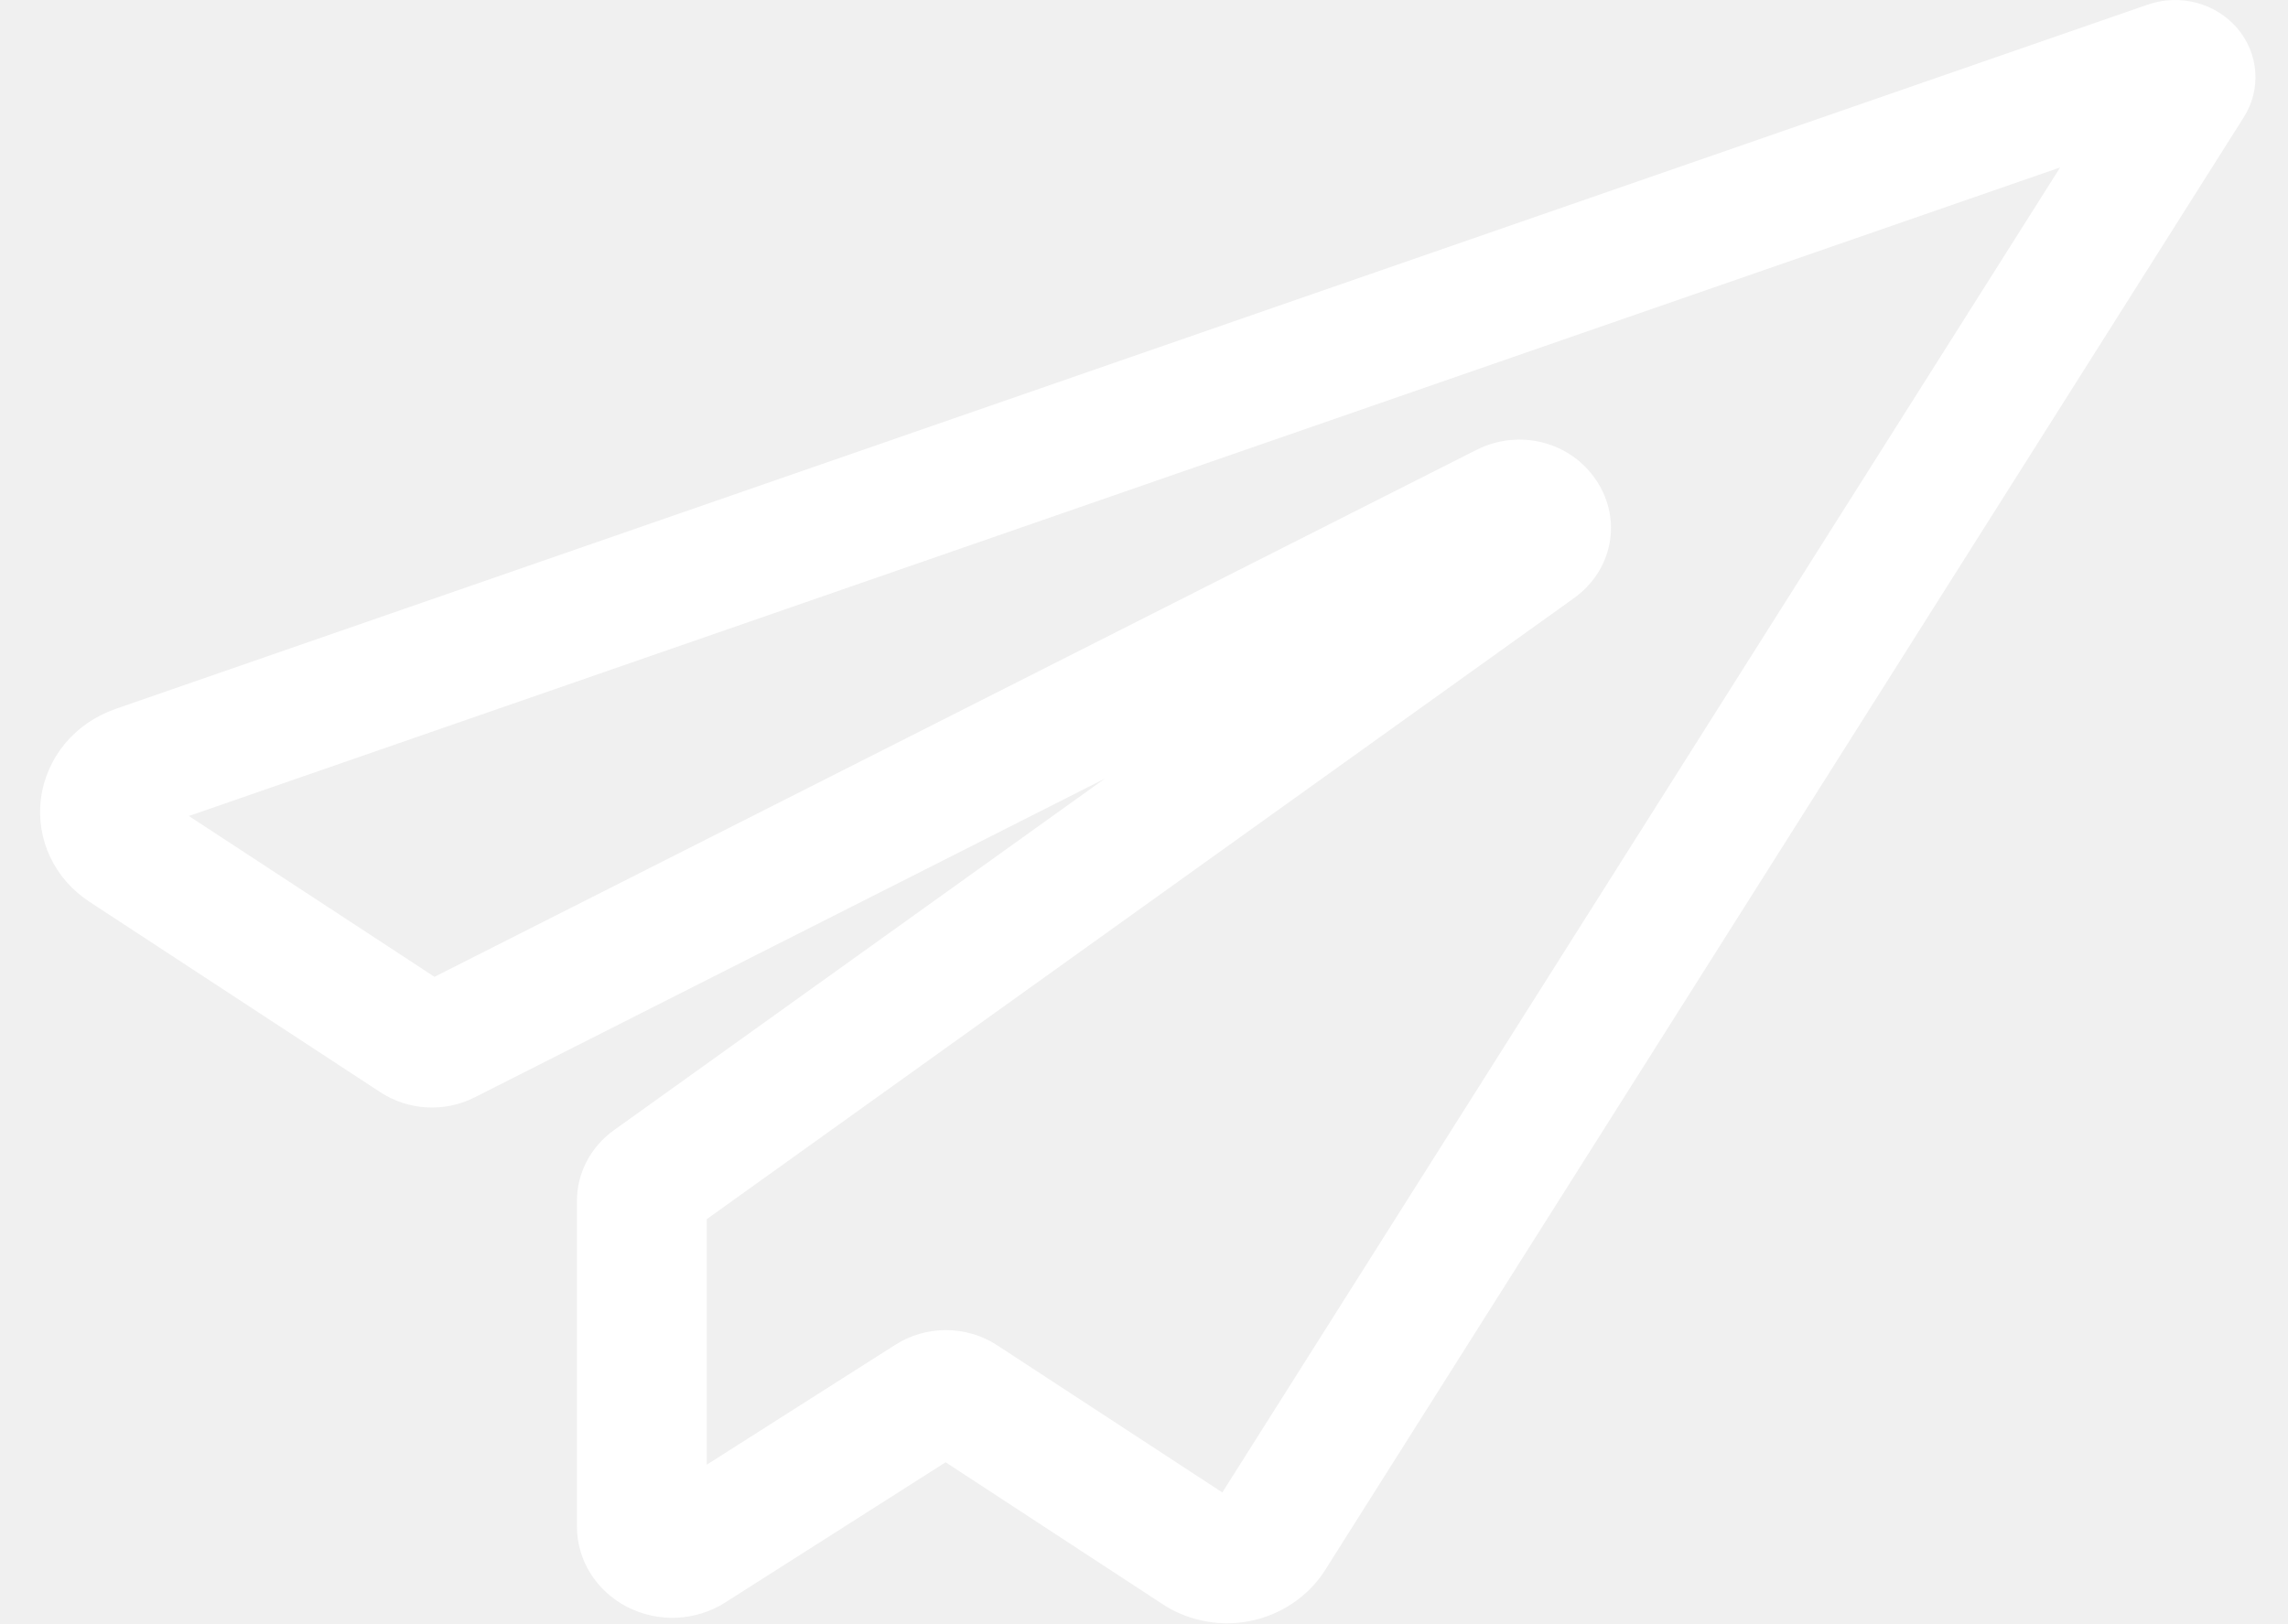
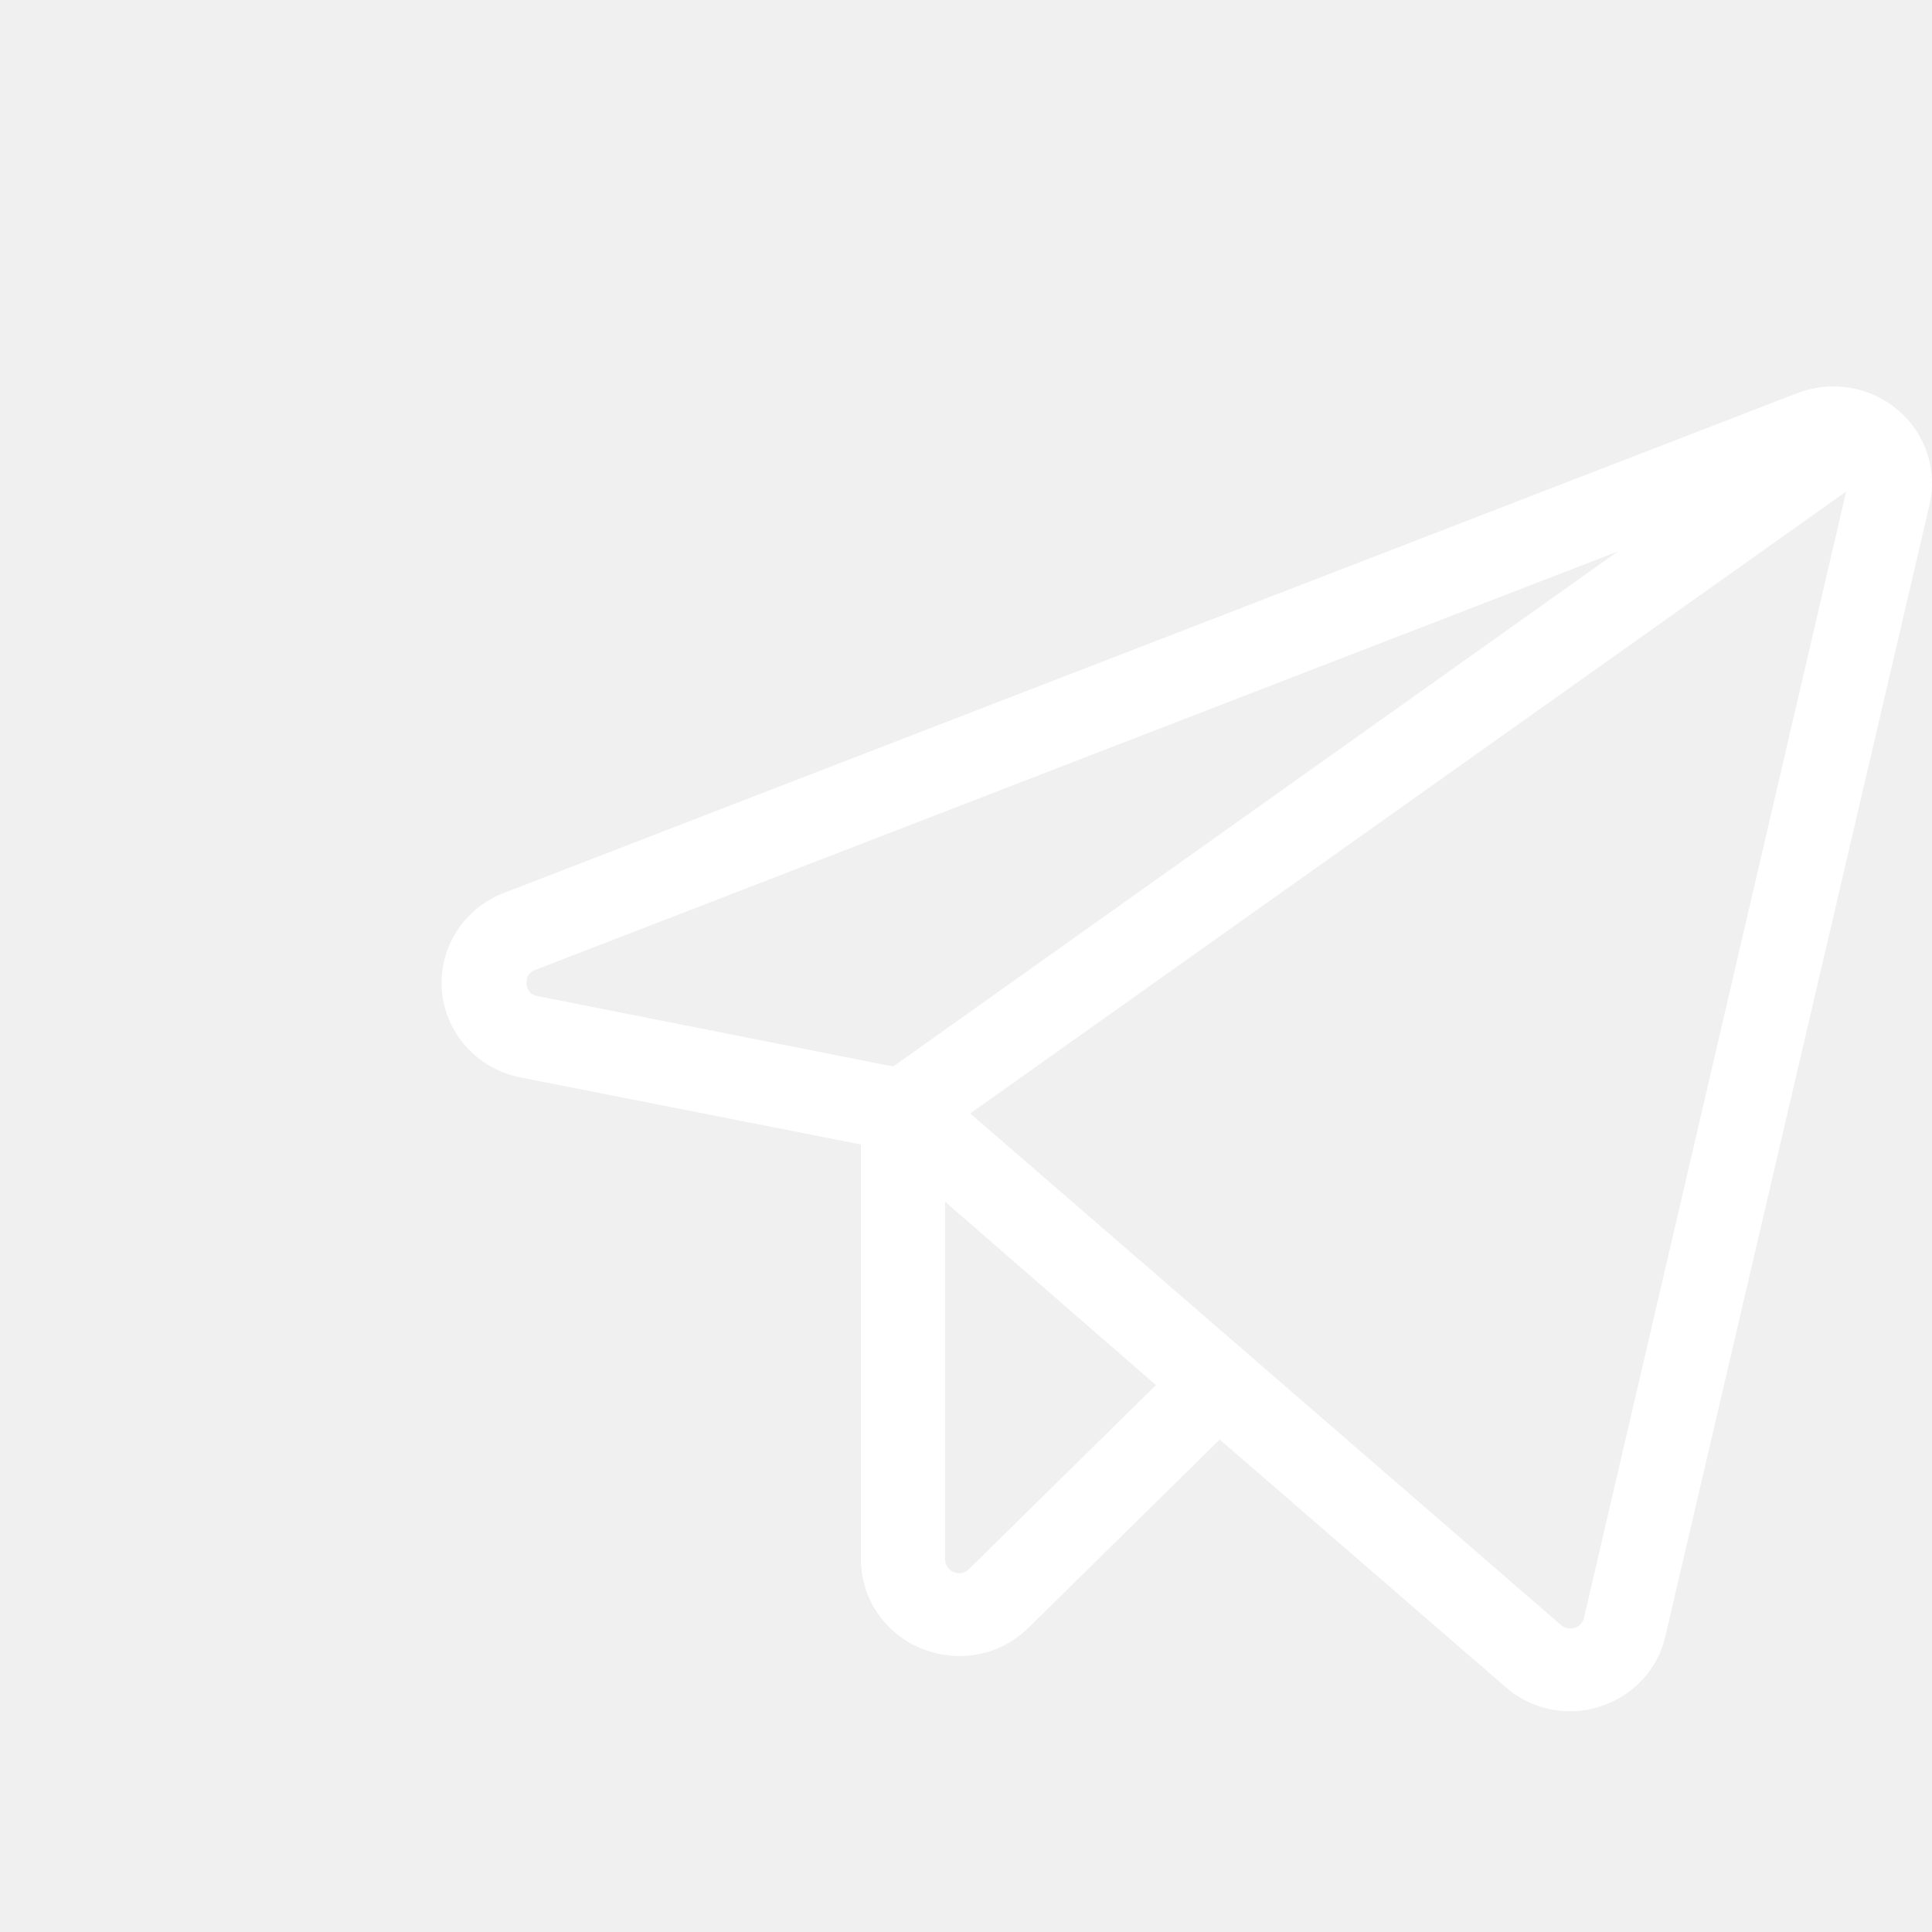
- <svg xmlns="http://www.w3.org/2000/svg" width="31" height="22" viewBox="0 0 31 22" fill="none">
-   <path d="M30.312 0.382C30.017 0.038 29.53 -0.089 29.096 0.064L1.563 9.609C1.013 9.801 0.627 10.266 0.555 10.823C0.484 11.377 0.739 11.915 1.217 12.225L5.152 14.802C5.534 15.052 6.024 15.079 6.432 14.872L14.969 10.553L8.316 15.319C8.003 15.543 7.817 15.9 7.817 16.274V20.689C7.817 21.144 8.077 21.561 8.496 21.778C8.916 21.994 9.423 21.973 9.822 21.721L12.812 19.818L15.752 21.741C16.01 21.911 16.317 22 16.626 22C16.731 22 16.836 21.99 16.939 21.969C17.352 21.886 17.718 21.642 17.942 21.298L30.399 1.592C30.641 1.213 30.607 0.727 30.312 0.382ZM16.561 20.227L13.515 18.235C13.304 18.096 13.06 18.027 12.816 18.027C12.577 18.027 12.338 18.093 12.129 18.227L9.576 19.851V16.523L21.325 8.107C21.85 7.731 21.982 7.047 21.632 6.516C21.282 5.985 20.582 5.805 20.003 6.098L5.887 13.239L2.559 11.059L27.913 2.269L16.561 20.227Z" fill="white" />
+ <svg xmlns="http://www.w3.org/2000/svg" width="35" height="35" viewBox="0 0 35 35" fill="none">
+   <path d="M34.385 7.43C34.139 7.221 33.841 7.081 33.521 7.026C33.201 6.971 32.872 7.003 32.569 7.118L9.135 16.174C8.776 16.311 8.471 16.559 8.268 16.881C8.064 17.203 7.973 17.582 8.007 17.96C8.041 18.338 8.2 18.695 8.458 18.976C8.717 19.258 9.061 19.449 9.44 19.521L15.597 20.733V28.252C15.597 28.596 15.701 28.933 15.895 29.22C16.089 29.507 16.365 29.73 16.688 29.863C16.906 29.951 17.139 29.997 17.374 30.001C17.608 30.002 17.839 29.957 18.055 29.87C18.271 29.782 18.466 29.652 18.631 29.489L22.096 26.079L27.276 30.563C27.596 30.846 28.013 31.002 28.444 31C28.629 31.002 28.814 30.972 28.989 30.913C29.282 30.821 29.546 30.655 29.753 30.431C29.96 30.207 30.104 29.934 30.17 29.639L34.956 9.141C35.027 8.832 35.012 8.509 34.911 8.208C34.811 7.906 34.629 7.637 34.385 7.43V7.43ZM9.541 17.822C9.533 17.77 9.543 17.715 9.571 17.67C9.599 17.624 9.642 17.59 9.694 17.572L29.307 9.991L16.181 19.321L9.745 18.047C9.688 18.041 9.637 18.015 9.599 17.973C9.562 17.931 9.541 17.878 9.541 17.822V17.822ZM17.552 28.427C17.516 28.463 17.47 28.488 17.42 28.497C17.37 28.506 17.318 28.499 17.272 28.477C17.228 28.458 17.19 28.426 17.163 28.386C17.136 28.347 17.121 28.3 17.12 28.252V21.769L20.941 25.092L17.552 28.427ZM28.697 29.301C28.689 29.345 28.669 29.385 28.639 29.418C28.609 29.451 28.571 29.476 28.529 29.49C28.486 29.504 28.44 29.506 28.396 29.497C28.352 29.488 28.312 29.468 28.279 29.439L17.577 20.171L33.445 8.904L28.697 29.301Z" fill="white" />
</svg>
